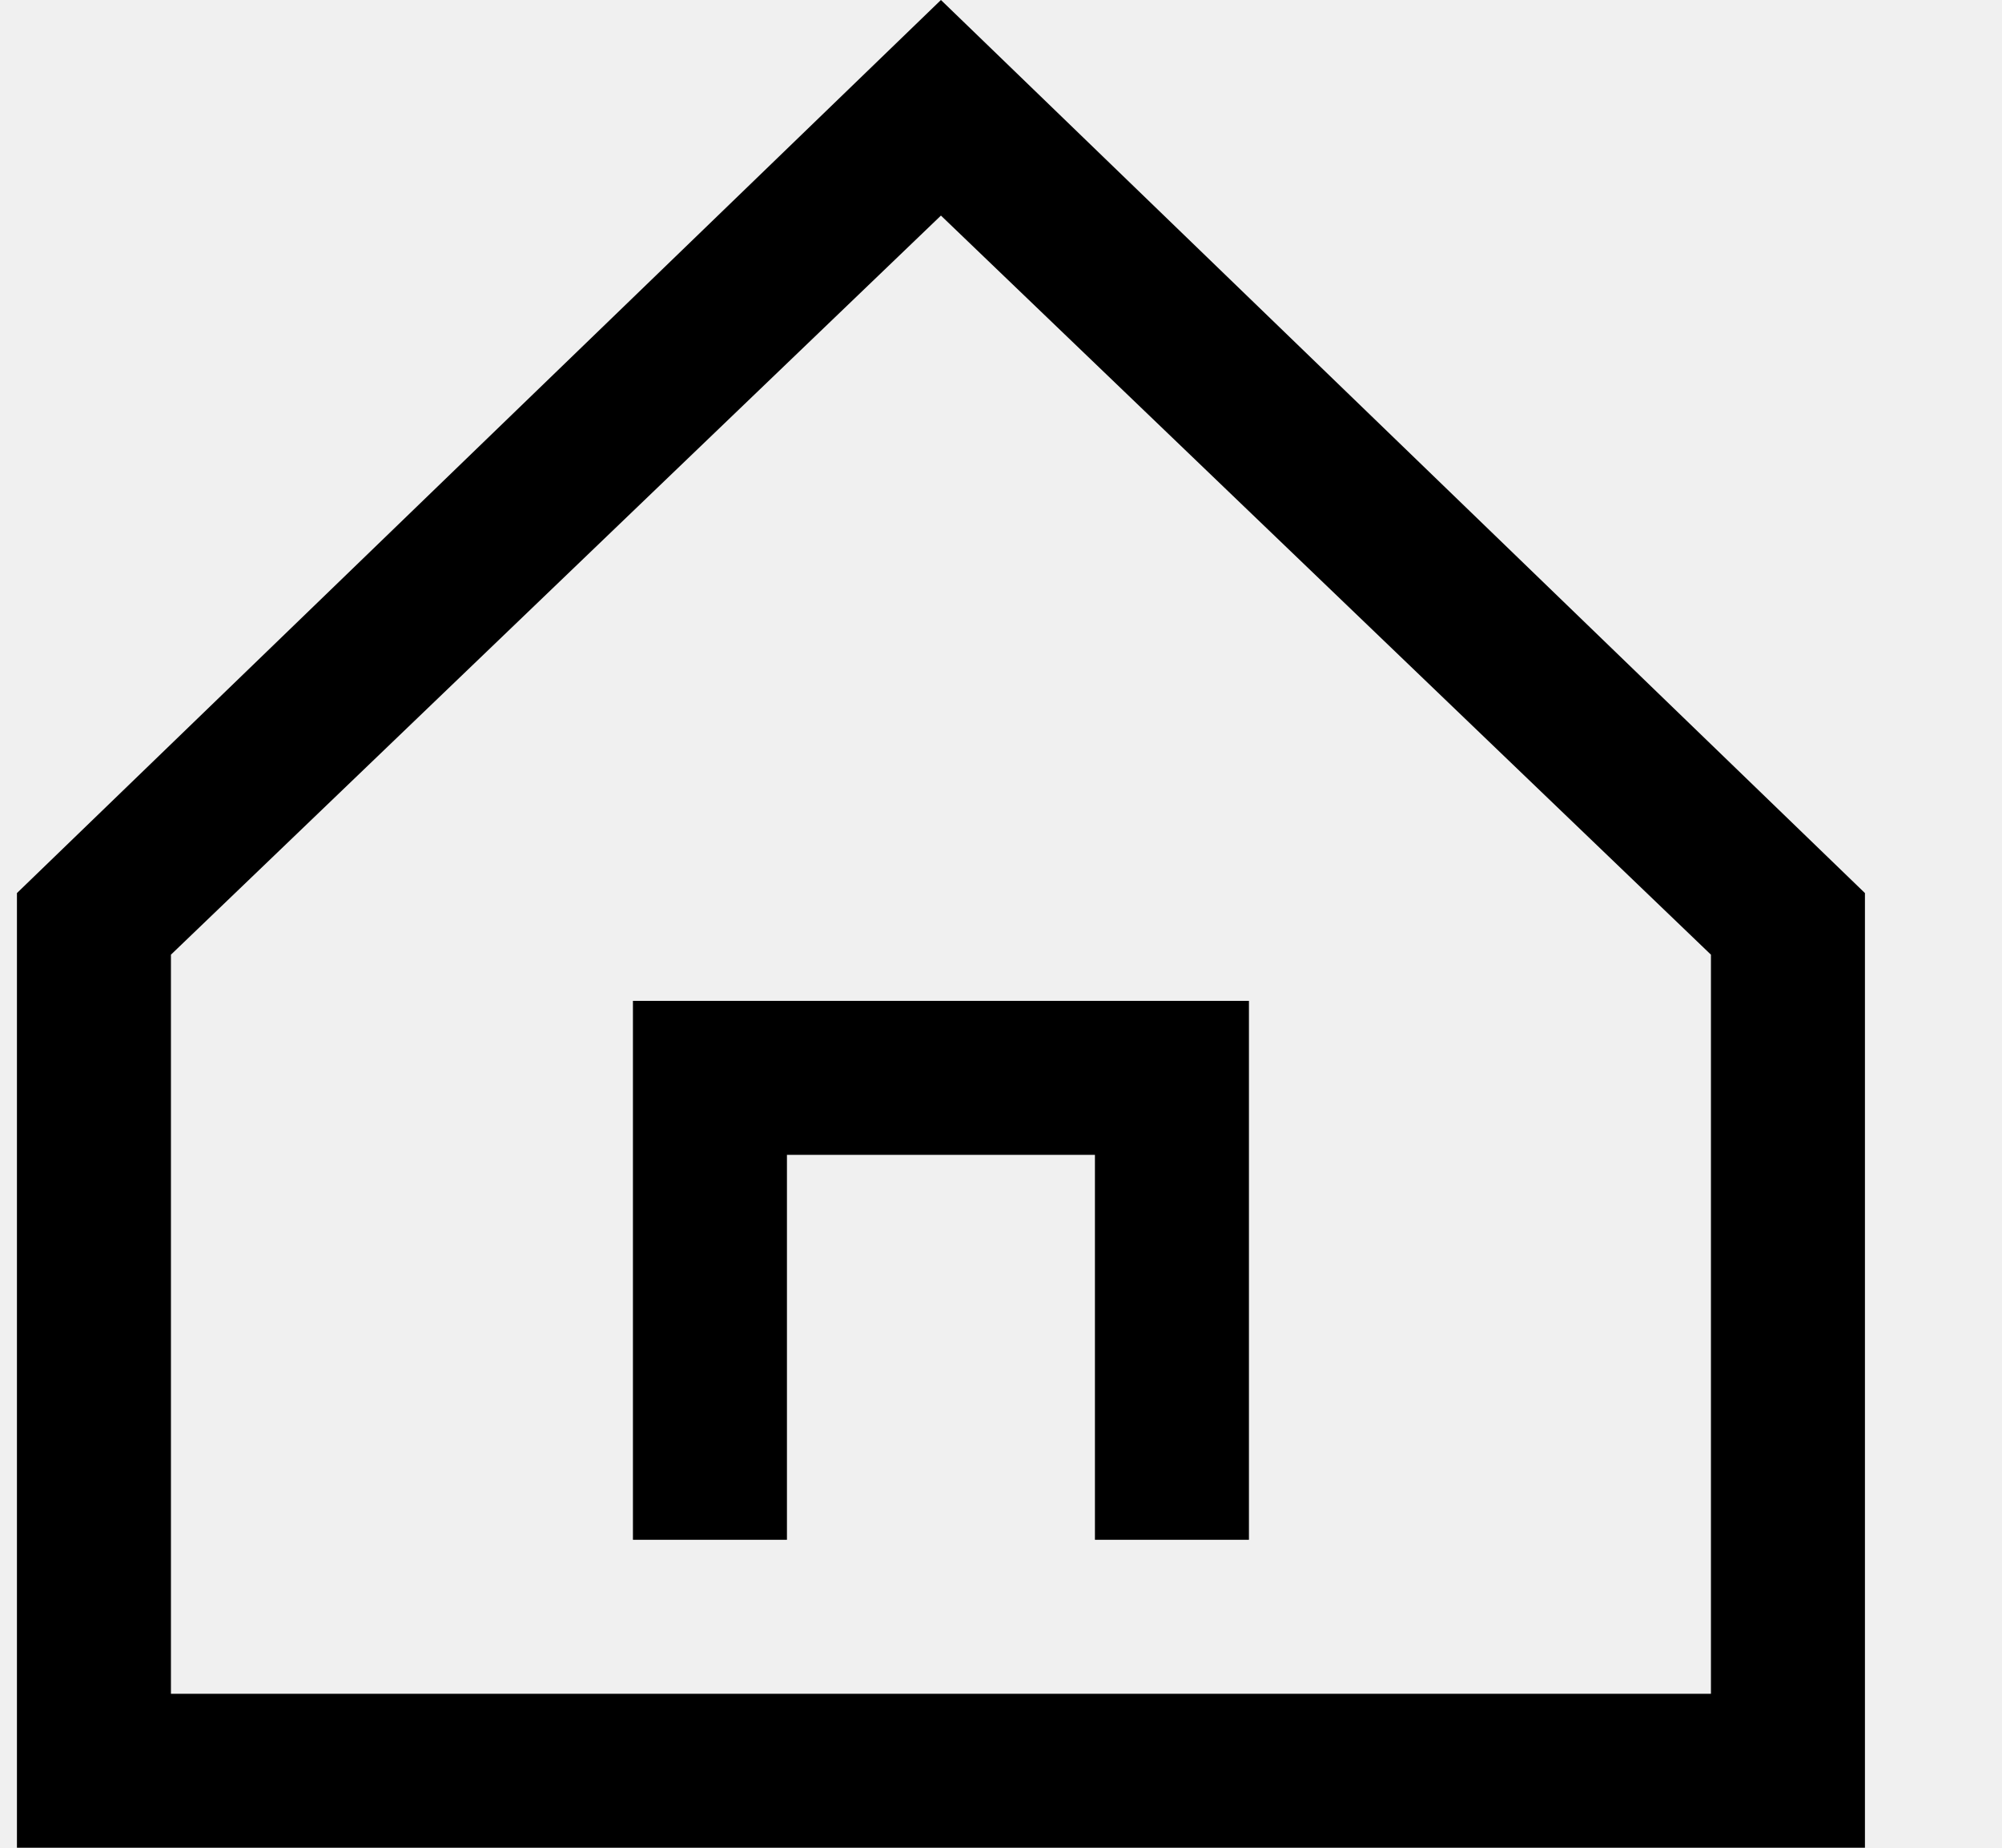
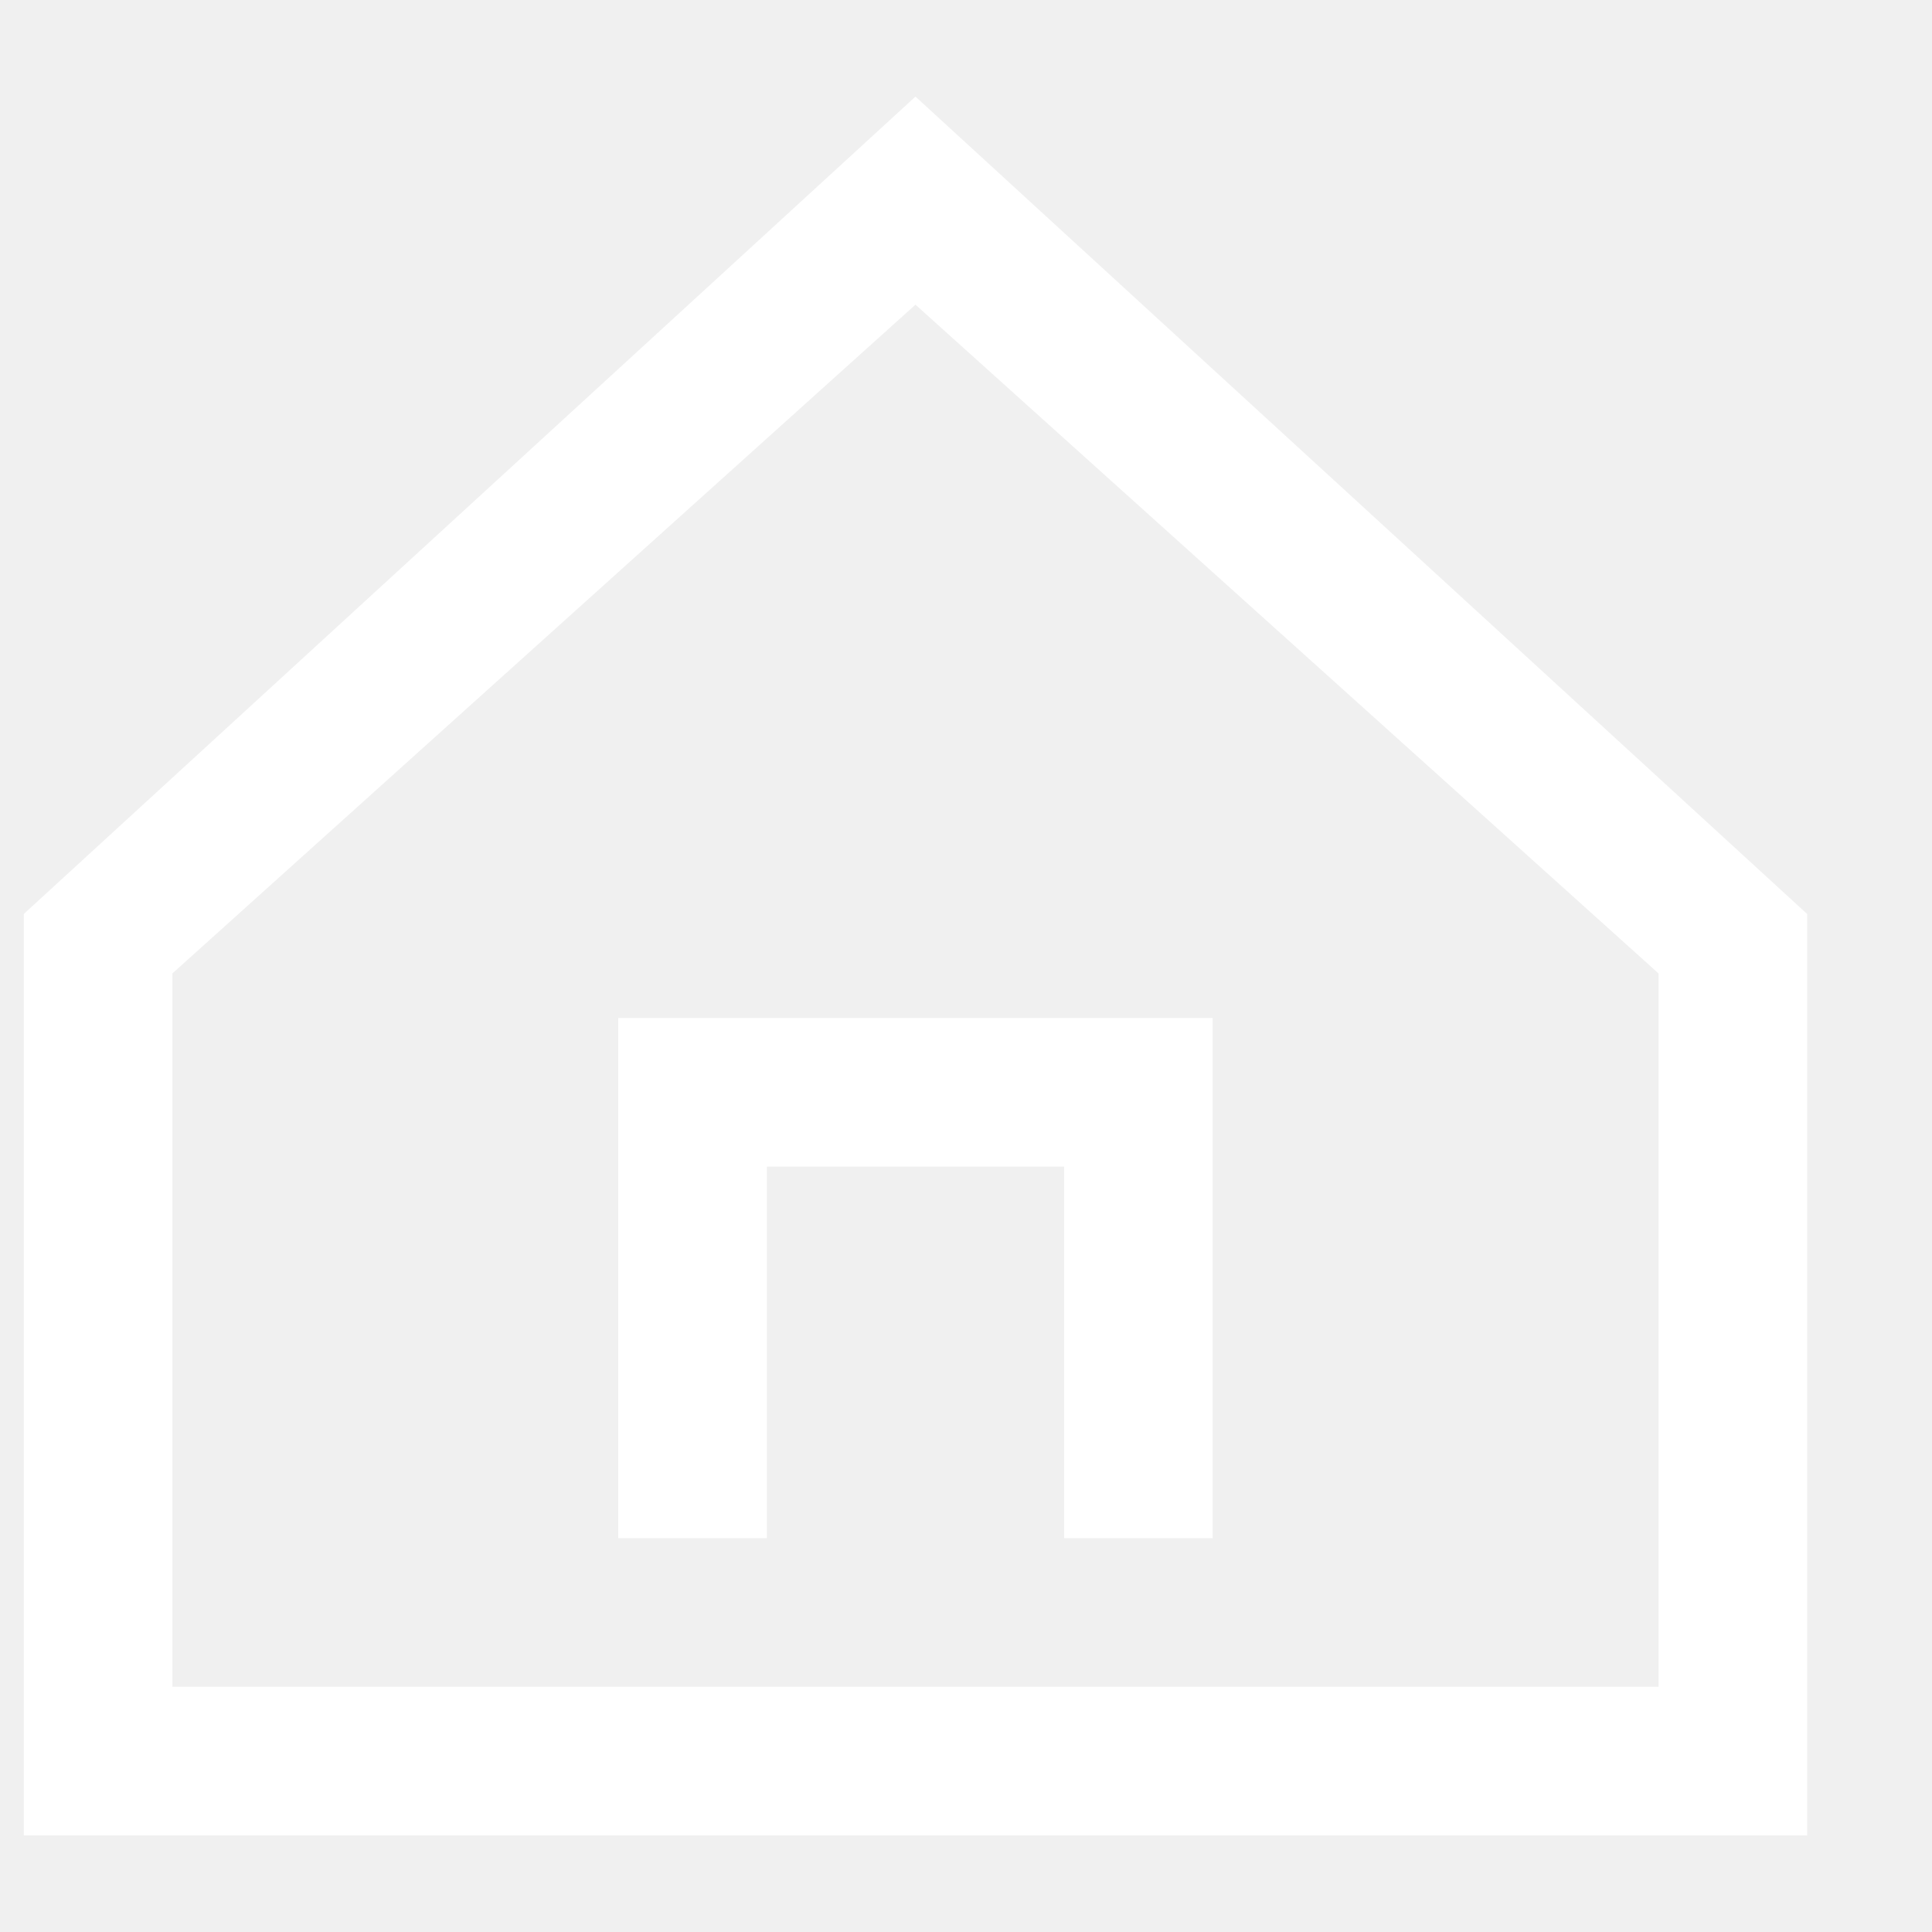
- <svg xmlns="http://www.w3.org/2000/svg" width="13" height="12" fill="none">
-   <path d="m6.11 0-6 5.8V12h12V5.8l-6-5.8Zm5 11h-10V6.2l5-4.8 5 4.8V11Z" fill="#000" />
-   <path d="M4.11 10h1V7.5h2V10h1V6.5h-4V10Z" fill="#000" />
+ <svg xmlns="http://www.w3.org/2000/svg" width="13" height="13" viewBox="0 0 13 13" fill="none">
+   <path fill-rule="evenodd" clip-rule="evenodd" d="m.16 6.15 6-5.5 6 5.5v6.2h-12v-6.2Zm1 .4v4.8h10v-4.8l-5-4.5-5 4.5Zm4 3.8h-1v-3.5h4v3.5h-1v-2.5h-2v2.5Z" fill="#fff" />
</svg>
